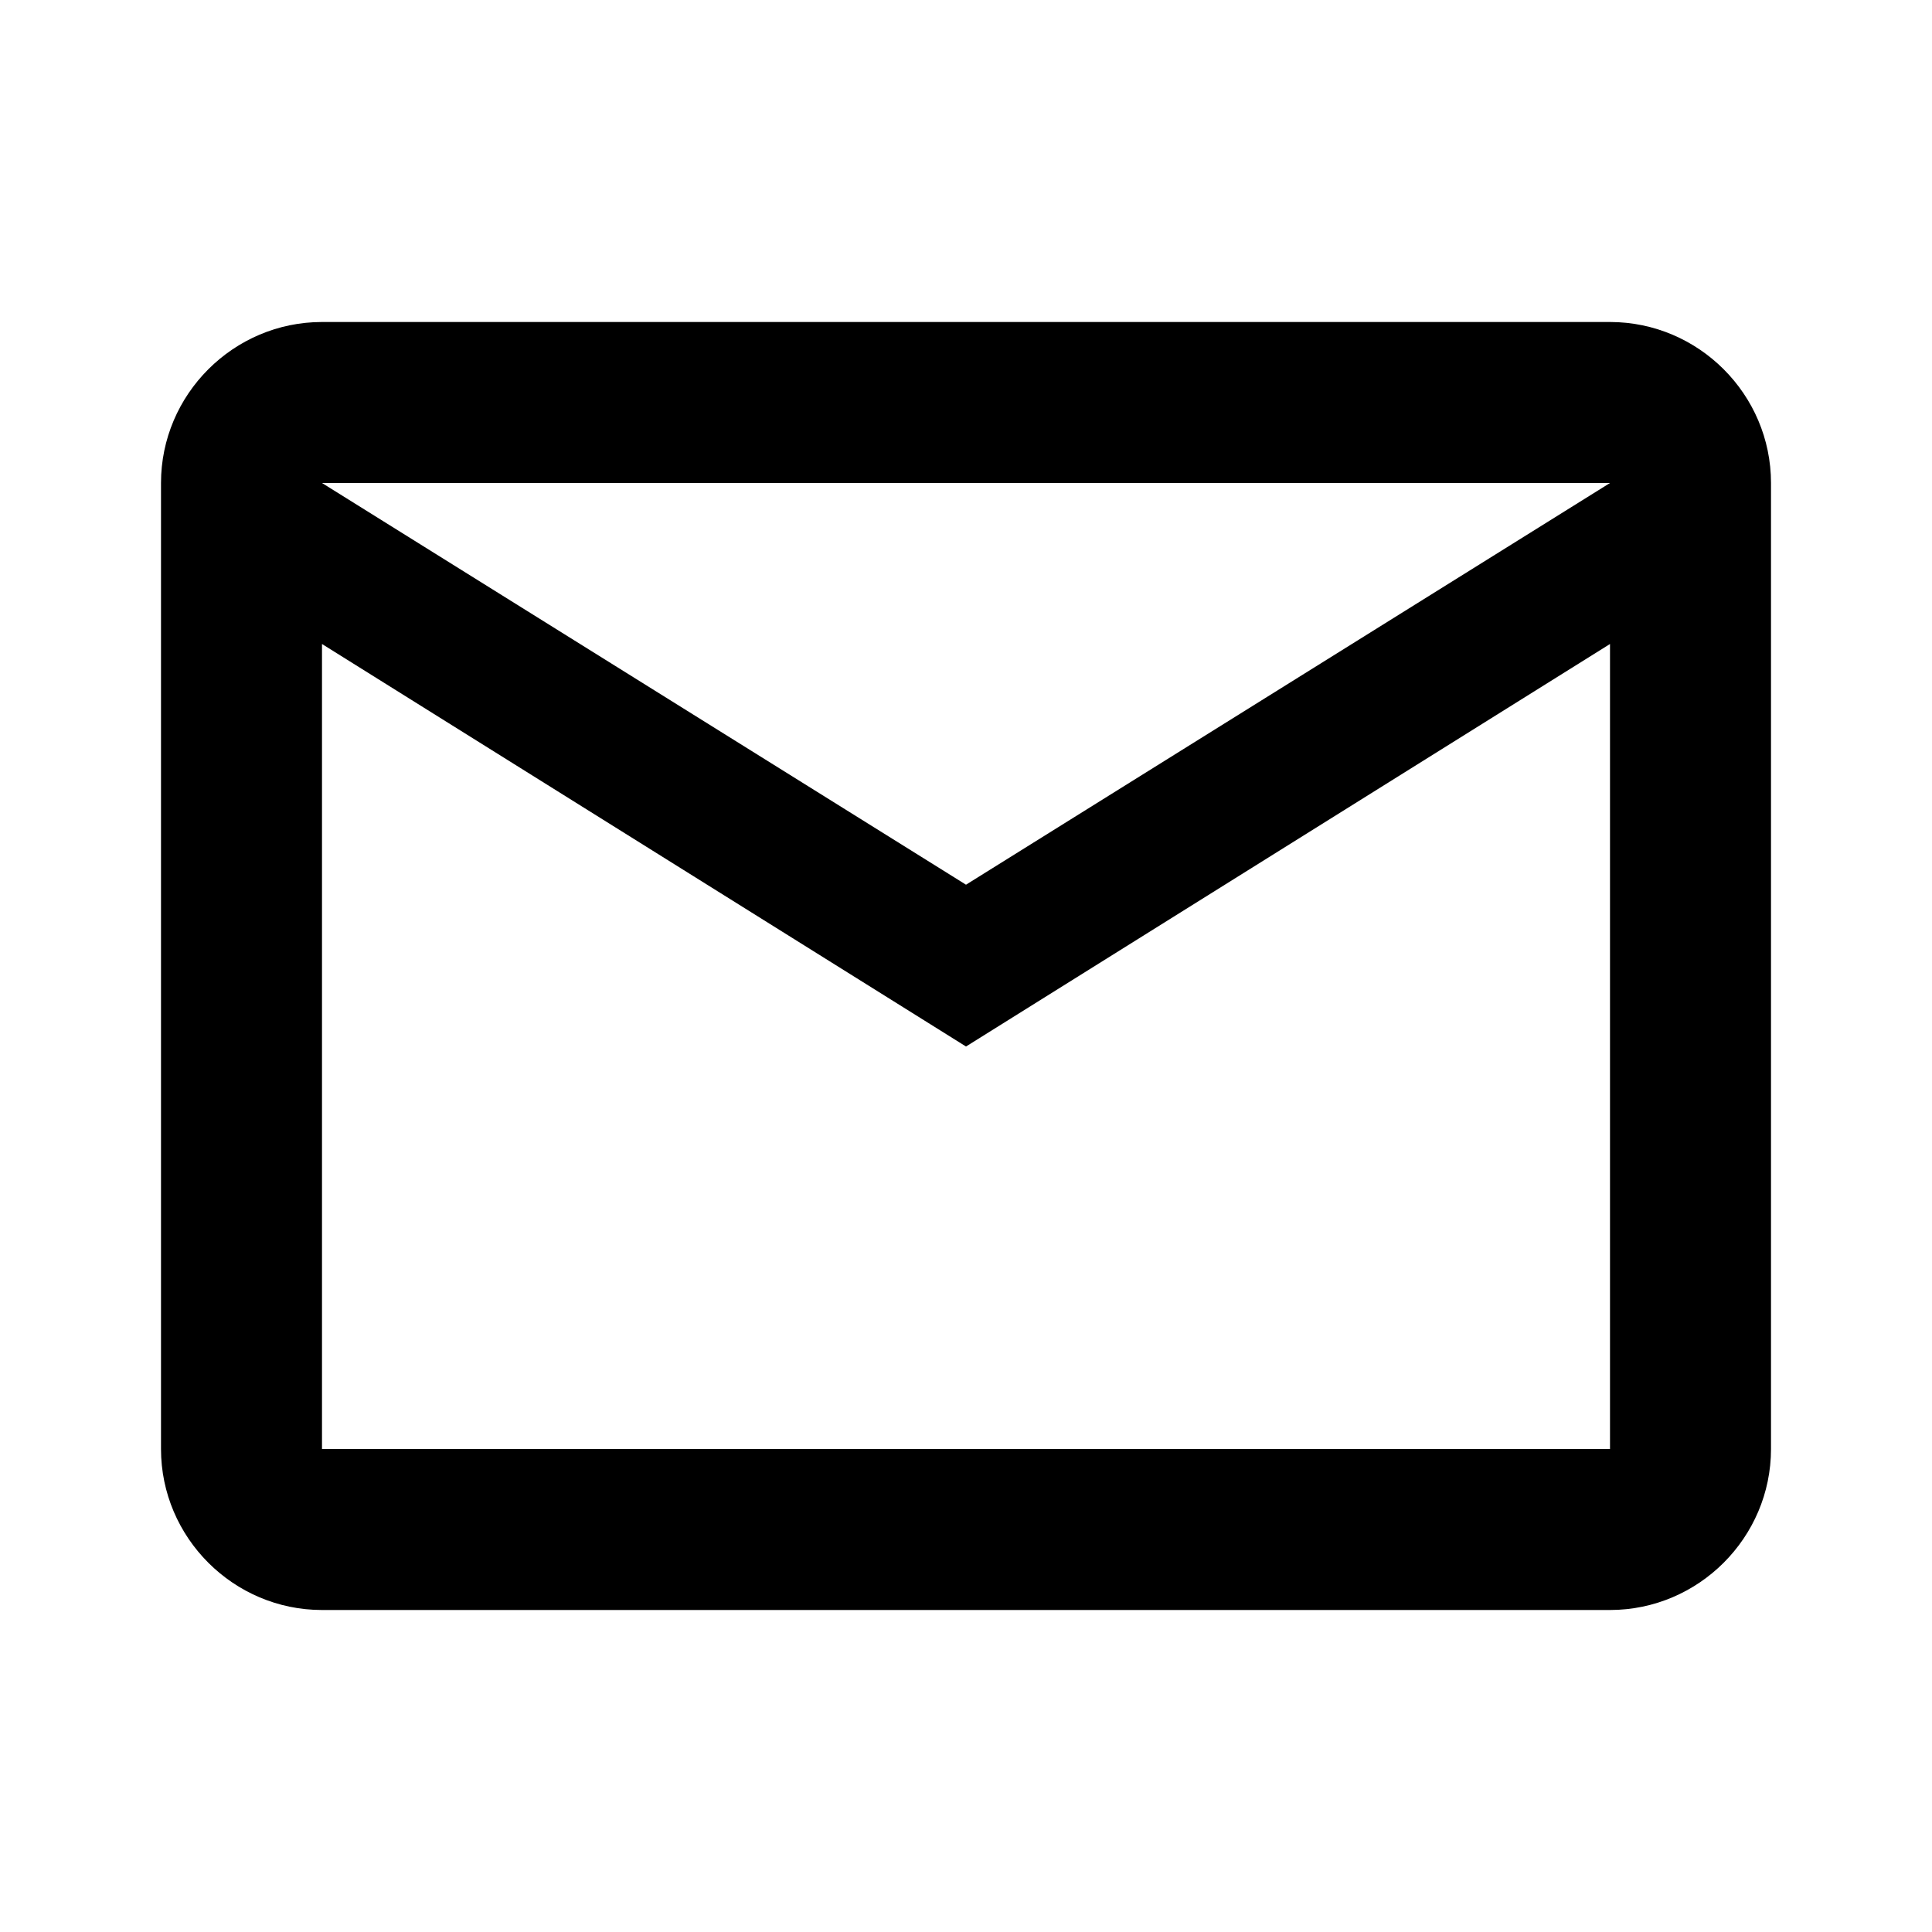
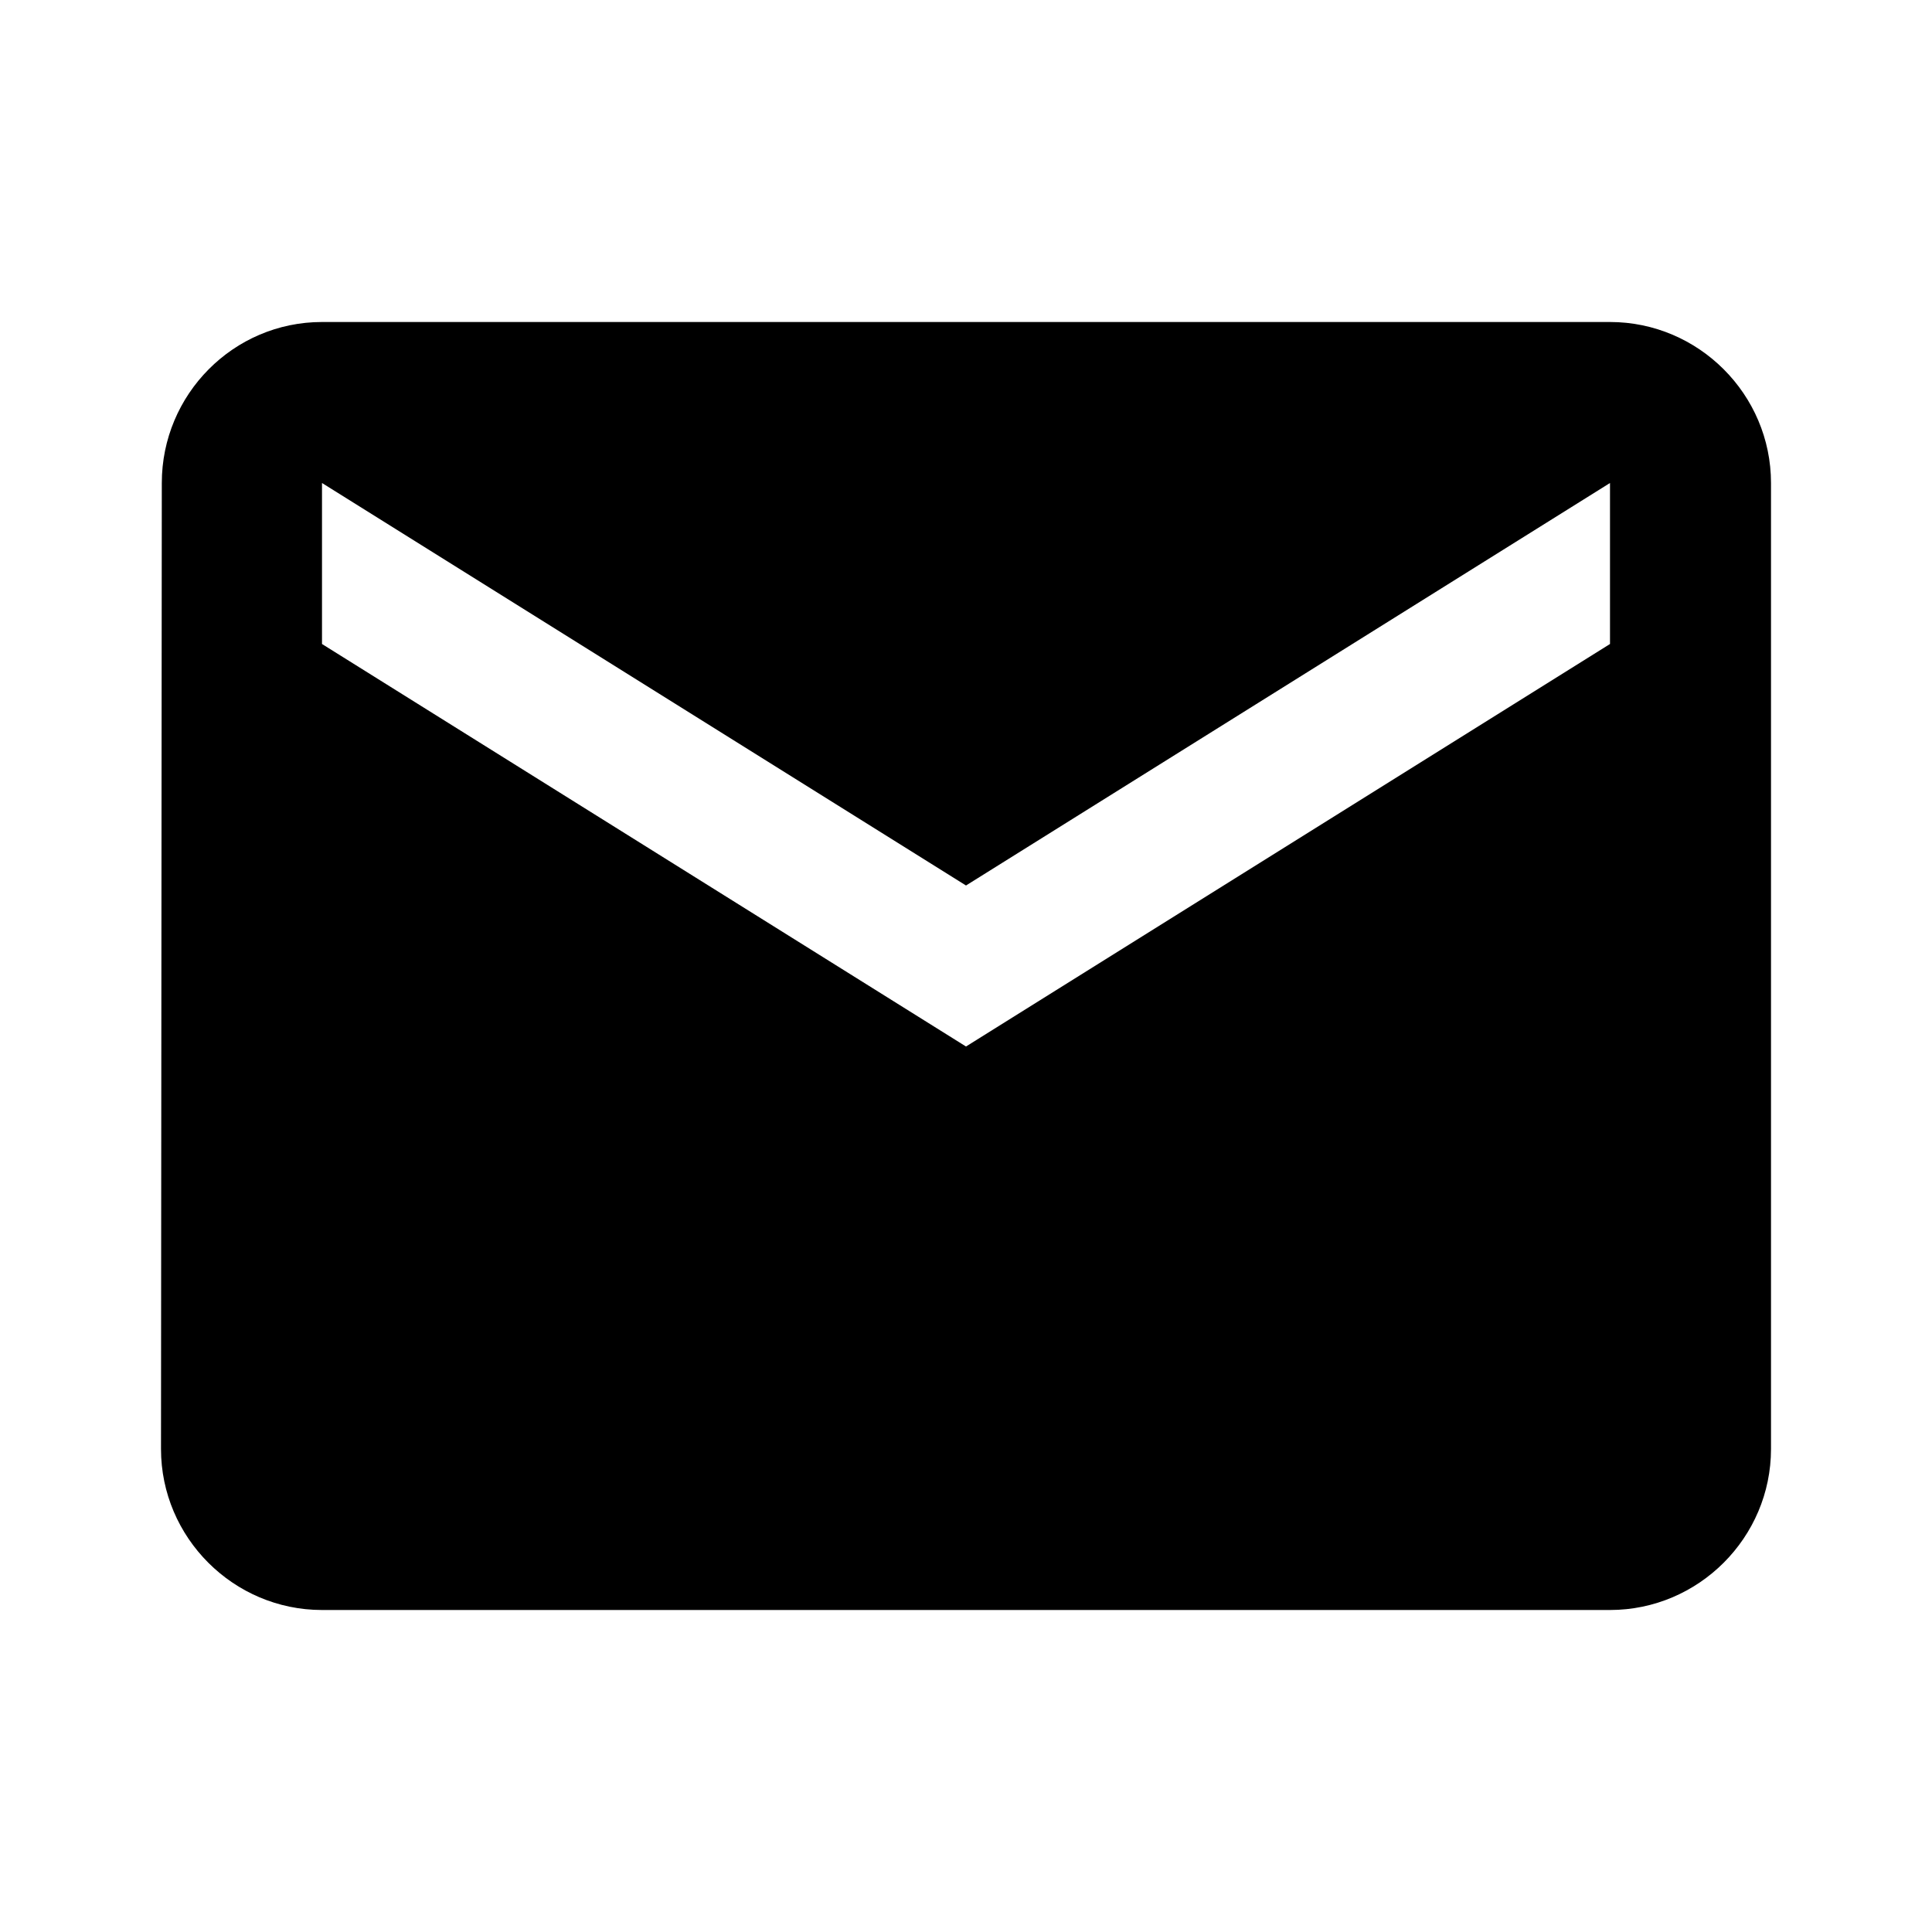
<svg xmlns="http://www.w3.org/2000/svg" width="24" height="24" viewBox="0 0 24 24">
-   <path d="M22 6c0-1.1-.9-2-2-2H4c-1.1 0-2 .9-2 2v12c0 1.1.9 2 2 2h16c1.1 0 2-.9 2-2V6zm-2 0-8 4.99L4 6h16zm0 12H4V8l8 5 8-5v10z" />
+   <path d="M20 4H4c-1.1 0-1.99.9-1.99 2L2 18c0 1.1.9 2 2 2h16c1.1 0 2-.9 2-2V6c0-1.1-.9-2-2-2zm0 4-8 5-8-5V6l8 5 8-5v2z" />
</svg>
